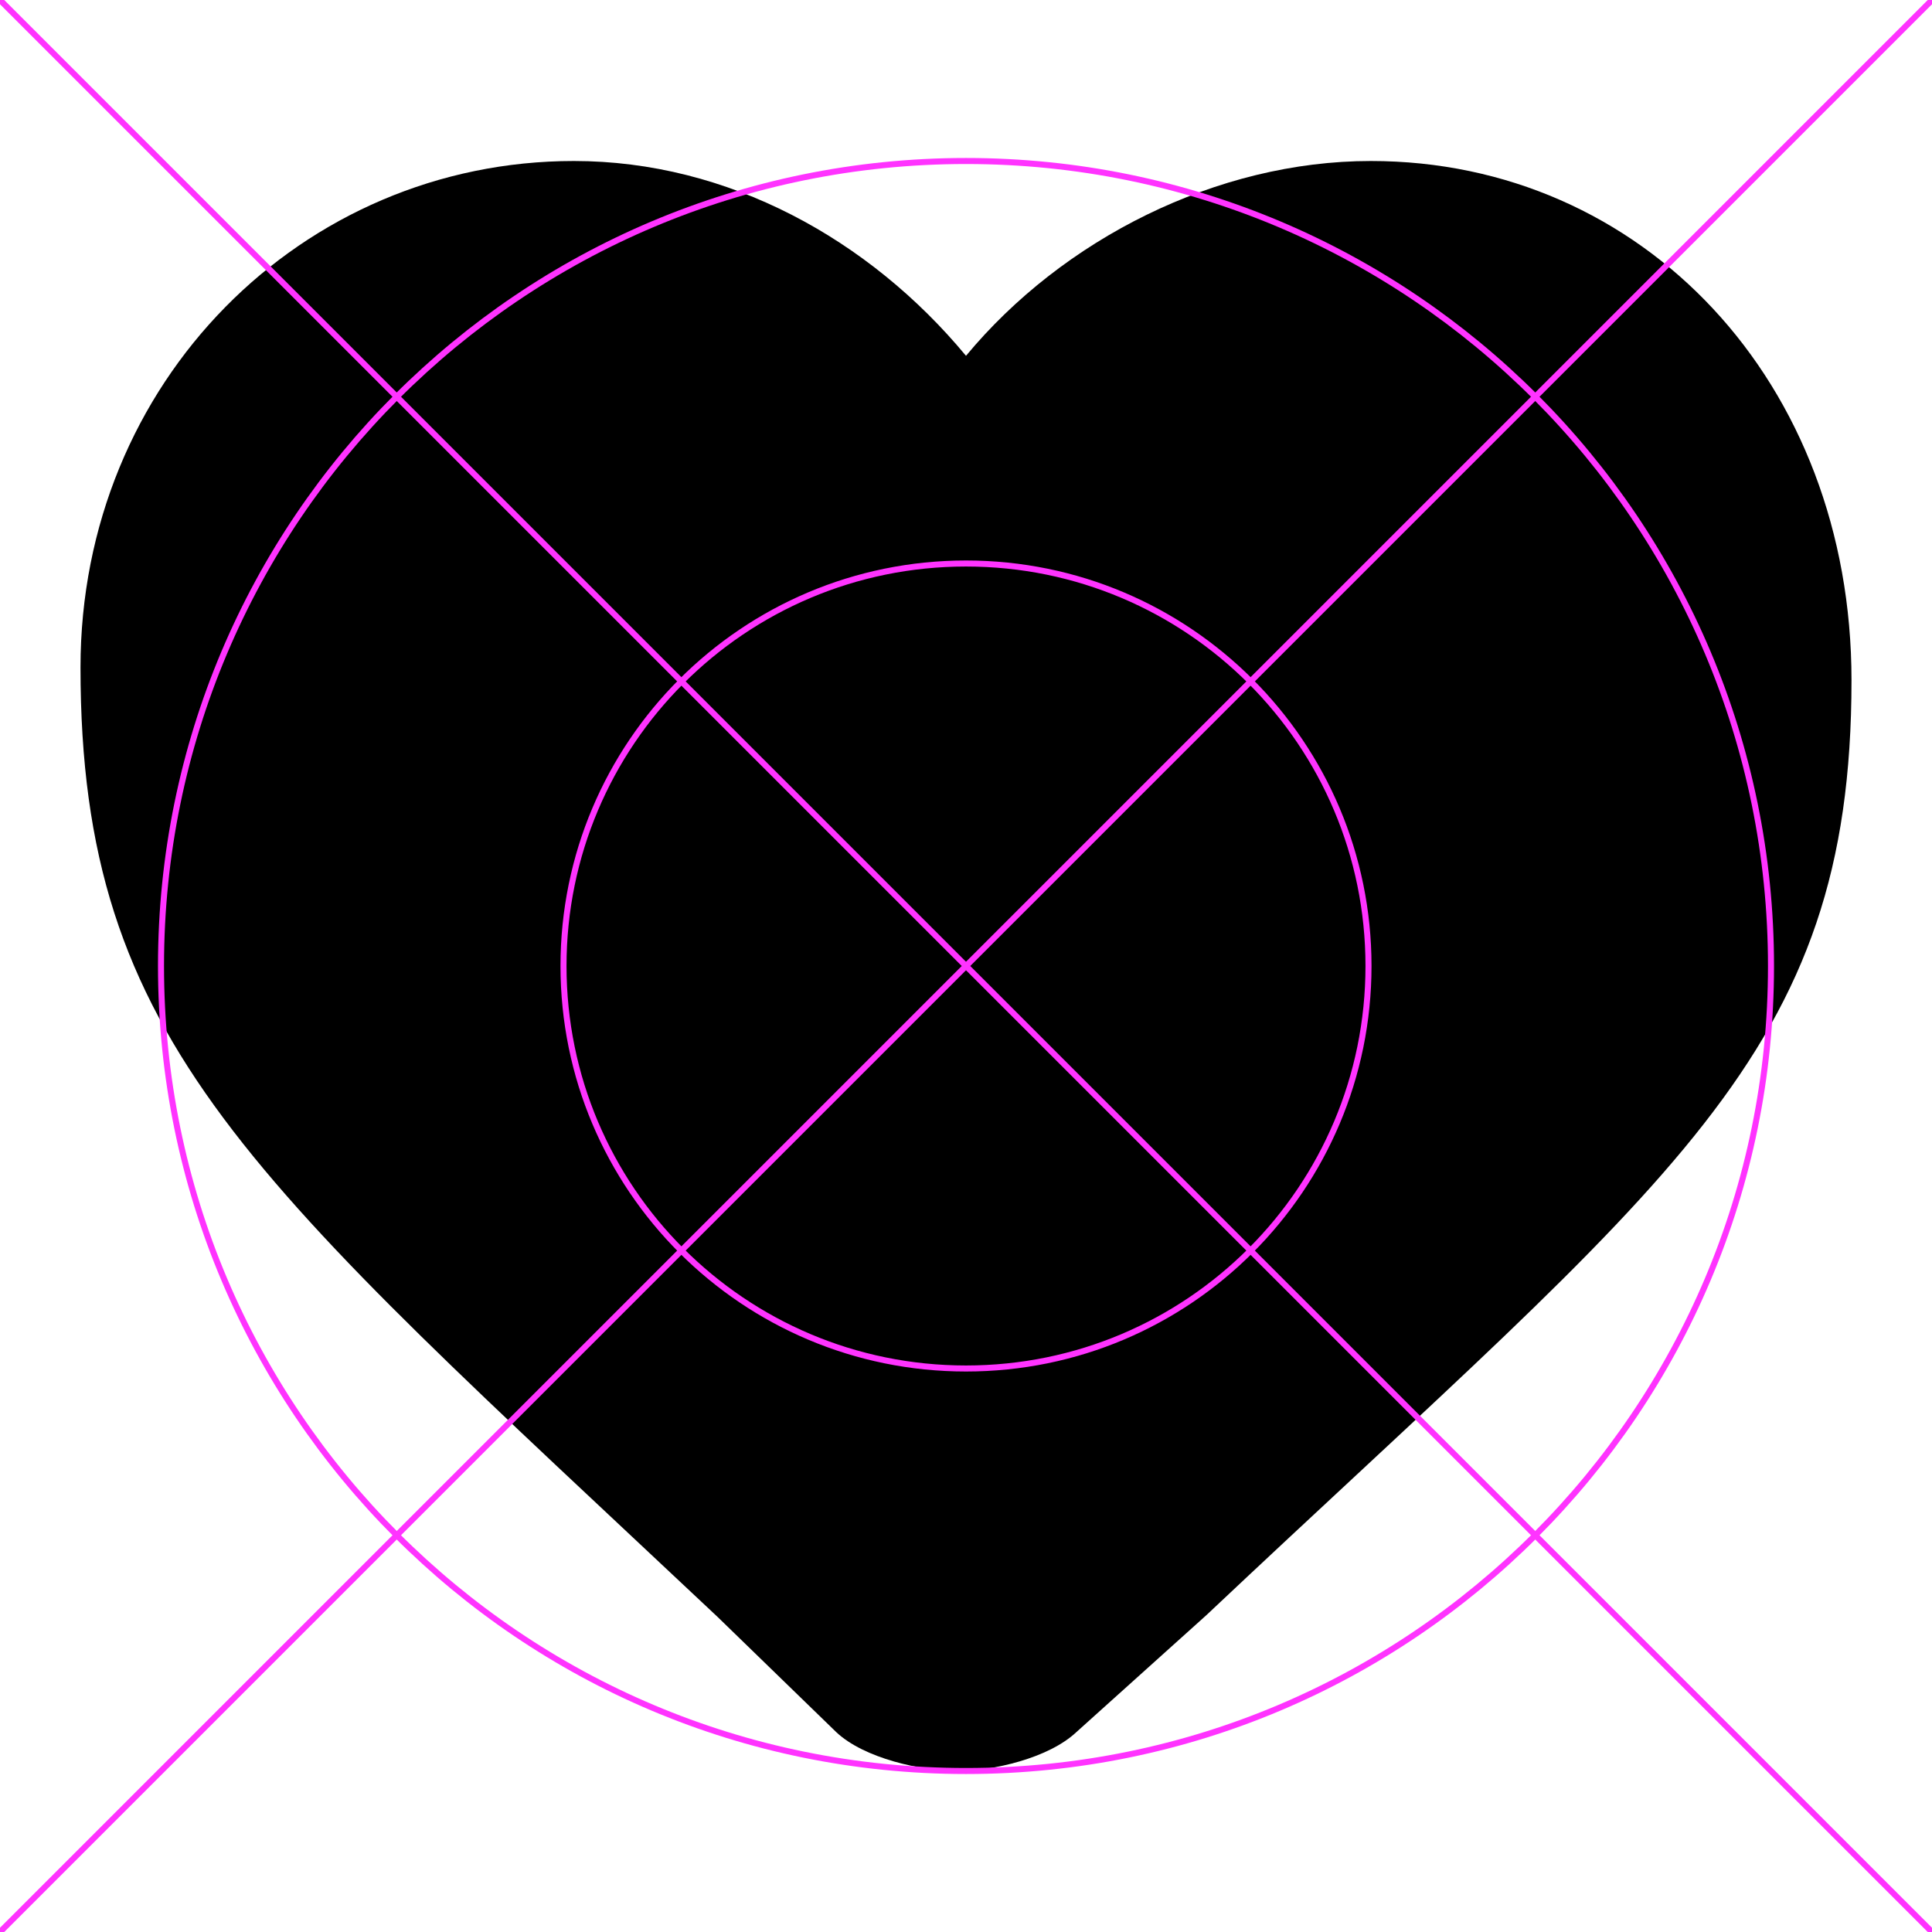
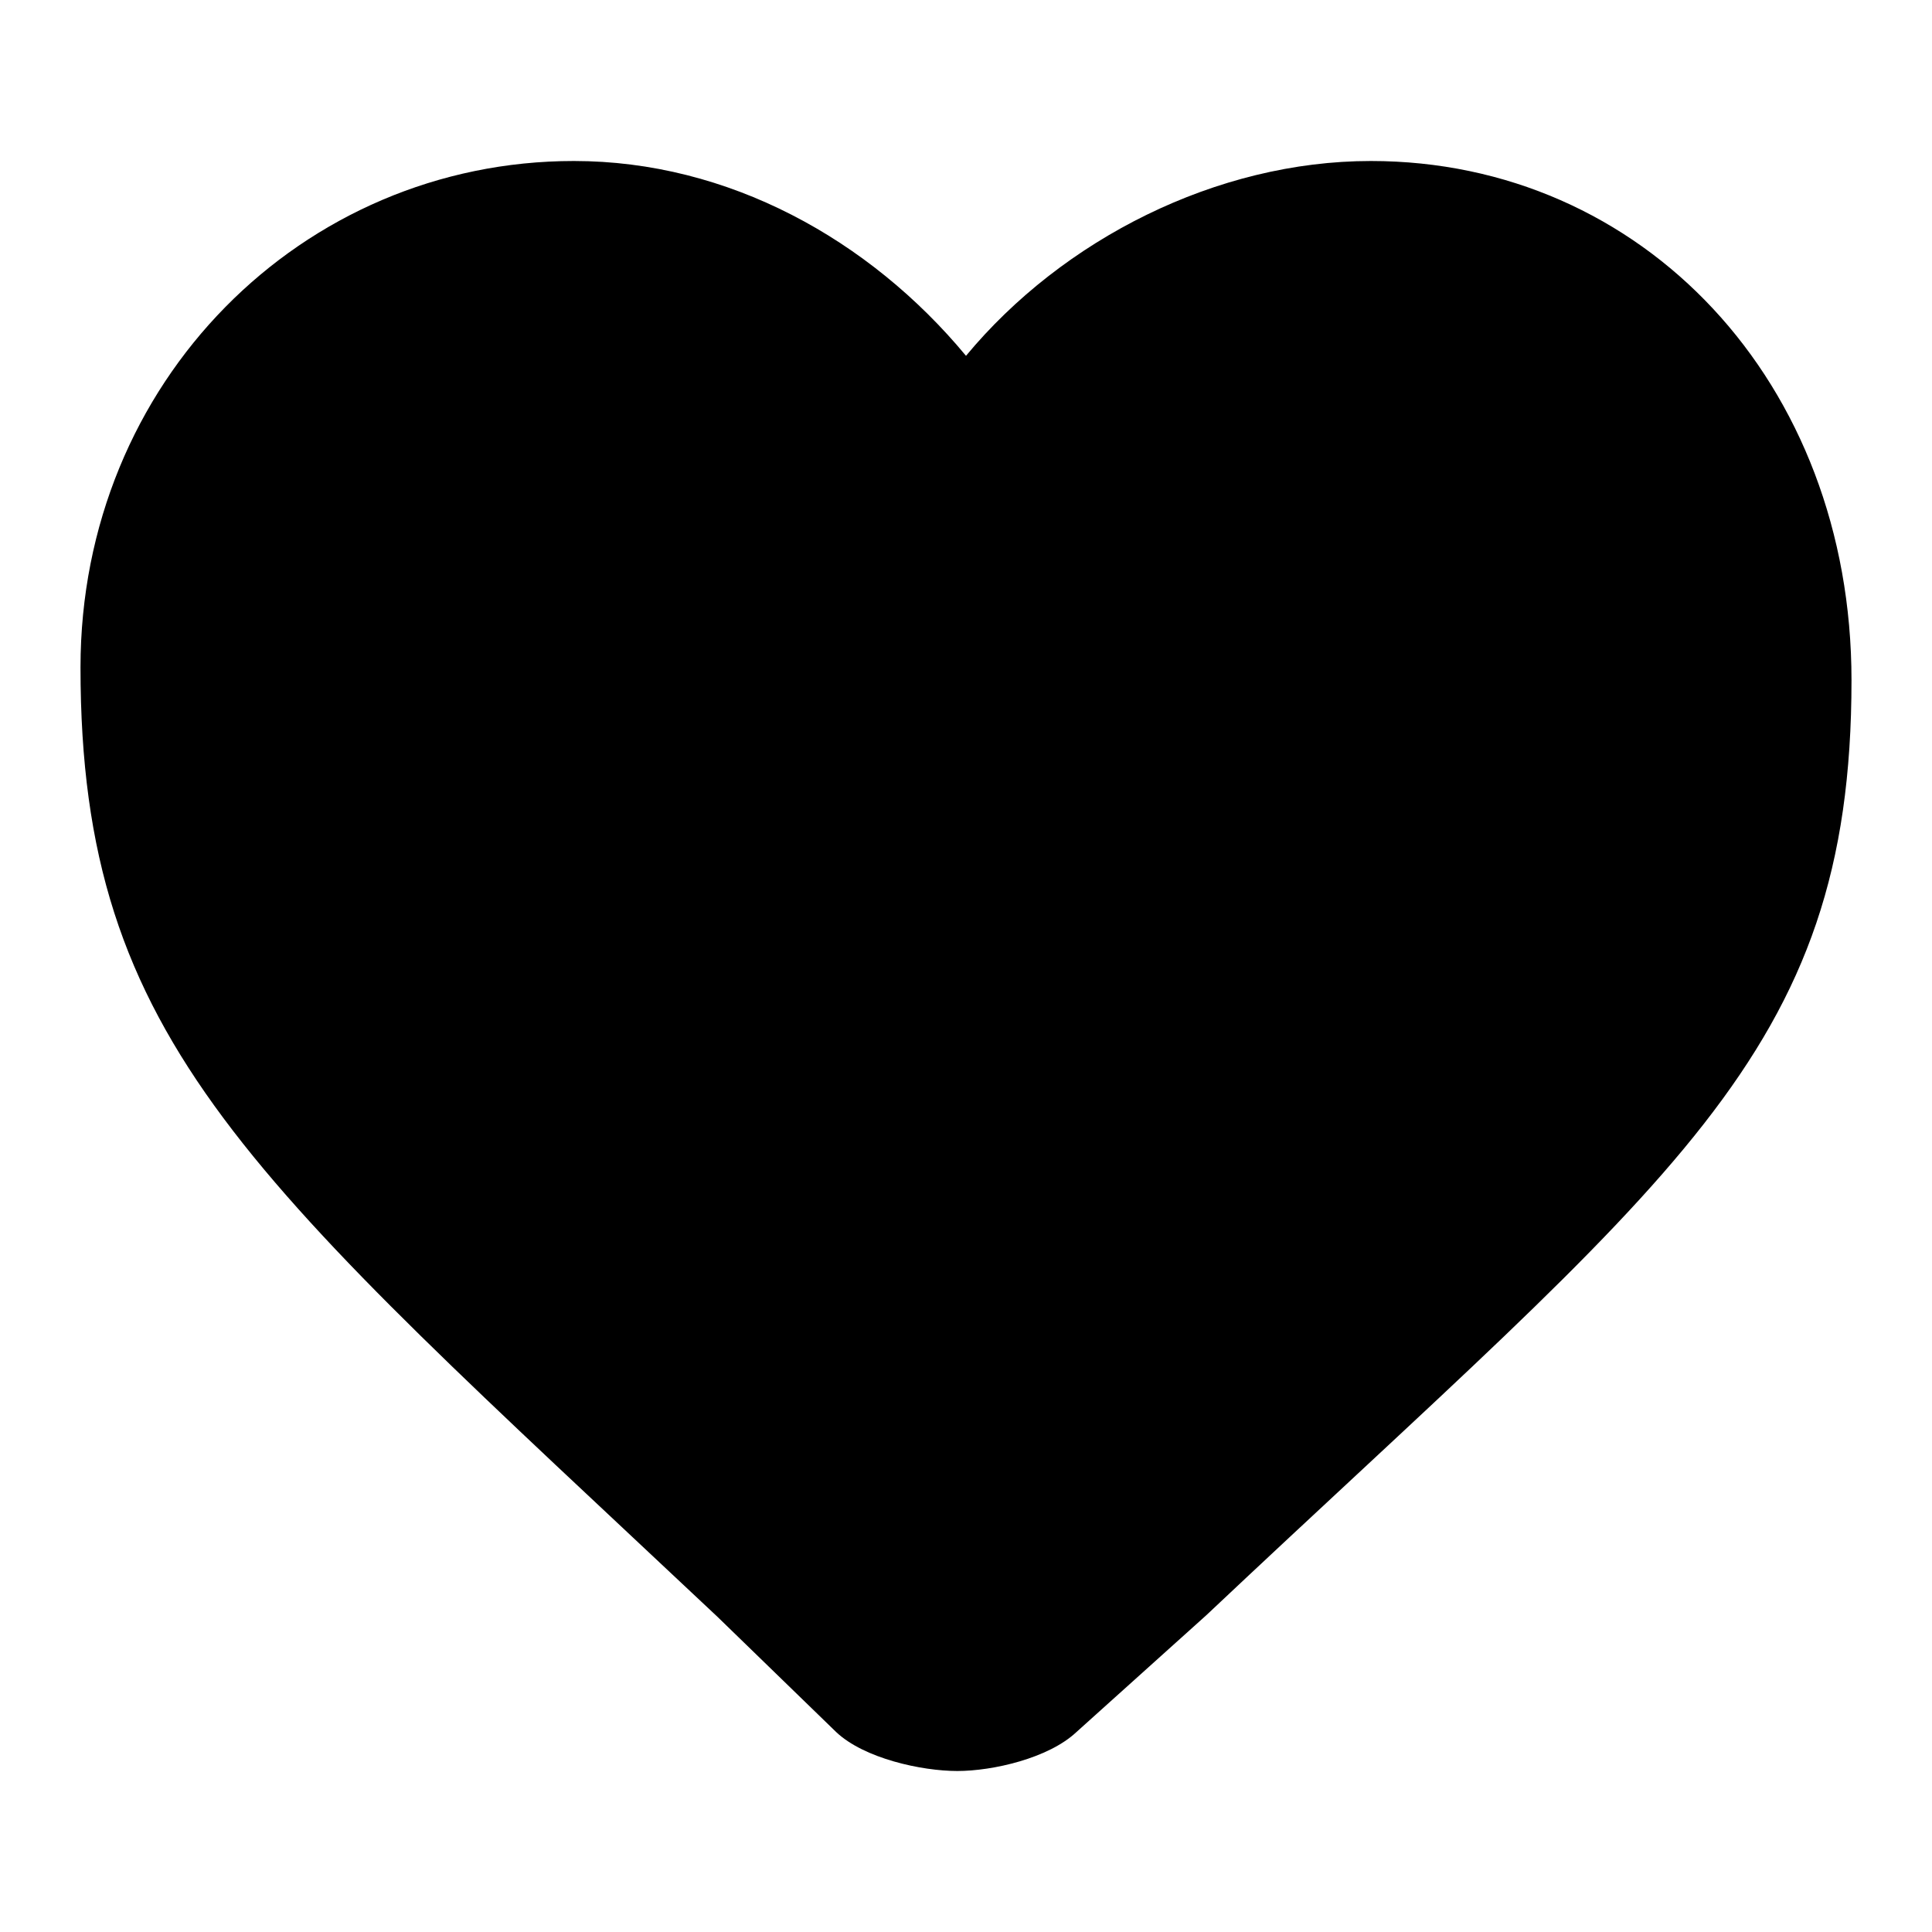
<svg xmlns="http://www.w3.org/2000/svg" version="1.1" x="0px" y="0px" width="24px" height="24px" viewBox="0 0 24 24" enable-background="new 0 0 24 24" xml:space="preserve">
  <g id="_x31_6px">
</g>
-   <g id="_x31_6px-grid">
+   <g id="_x31_6px-grid" display="none">
</g>
  <g id="_x32_4px">
    <path d="M17.029,2C15.113,2,13.2,2.973,12,4.42C10.8,2.973,9.044,2,7.129,2C3.754,2,1,4.742,1,8.291   c0,4.676,2.1,6.326,7.912,11.793l1.475,1.432C10.735,21.845,11.45,22,11.892,22c0.44,0,1.134-0.158,1.48-0.484l1.613-1.451   C20.781,14.602,23,13.121,23,8.451C23,4.742,20.403,2,17.029,2z" />
  </g>
-   <g id="_x32_4px-grid">
-     <path fill="none" stroke="#FF33FF" stroke-width="0.075" stroke-miterlimit="10" d="M22,12c0,5.522-4.473,10-10,10S2,17.522,2,12   S6.473,2,12,2S22,6.478,22,12z" />
-     <circle fill="none" stroke="#FF33FF" stroke-width="0.075" stroke-miterlimit="10" cx="12" cy="12" r="5" />
-     <line fill="none" stroke="#FF33FF" stroke-miterlimit="10" x1="4.562" y1="22.75" x2="4.562" y2="22.75" />
-     <line fill="none" stroke="#FF33FF" stroke-width="0.075" stroke-miterlimit="10" x1="24" y1="24" x2="0" y2="0" />
-     <line fill="none" stroke="#FF33FF" stroke-width="0.075" stroke-miterlimit="10" x1="0" y1="24" x2="24" y2="0" />
+   <g id="_x32_4px-grid" display="none">
+     <path display="inline" fill="none" stroke="#FF33FF" stroke-width="0.075" stroke-miterlimit="10" d="M22,12   c0,5.522-4.473,10-10,10S2,17.522,2,12S6.473,2,12,2S22,6.478,22,12z" />
+     <circle display="inline" fill="none" stroke="#FF33FF" stroke-width="0.075" stroke-miterlimit="10" cx="12" cy="12" r="5" />
+     <line display="inline" fill="none" stroke="#FF33FF" stroke-miterlimit="10" x1="4.562" y1="22.75" x2="4.562" y2="22.75" />
+     <line display="inline" fill="none" stroke="#FF33FF" stroke-width="0.075" stroke-miterlimit="10" x1="24" y1="24" x2="0" y2="0" />
+     <line display="inline" fill="none" stroke="#FF33FF" stroke-width="0.075" stroke-miterlimit="10" x1="0" y1="24" x2="24" y2="0" />
  </g>
  <g id="_x33_6px">
</g>
-   <g id="_x33_6px-grid">
+   <g id="_x33_6px-grid" display="none">
</g>
  <g id="_x34_8px">
</g>
-   <g id="_x34_8px-grid">
+   <g id="_x34_8px-grid" display="none">
</g>
  <g id="_x37_2px">
</g>
-   <g id="_x37_2px-grid">
+   <g id="_x37_2px-grid" display="none">
</g>
  <g id="_x31_60px">
</g>
-   <g id="_x31_60px-grid">
+   <g id="_x31_60px-grid" display="none">
</g>
</svg>
